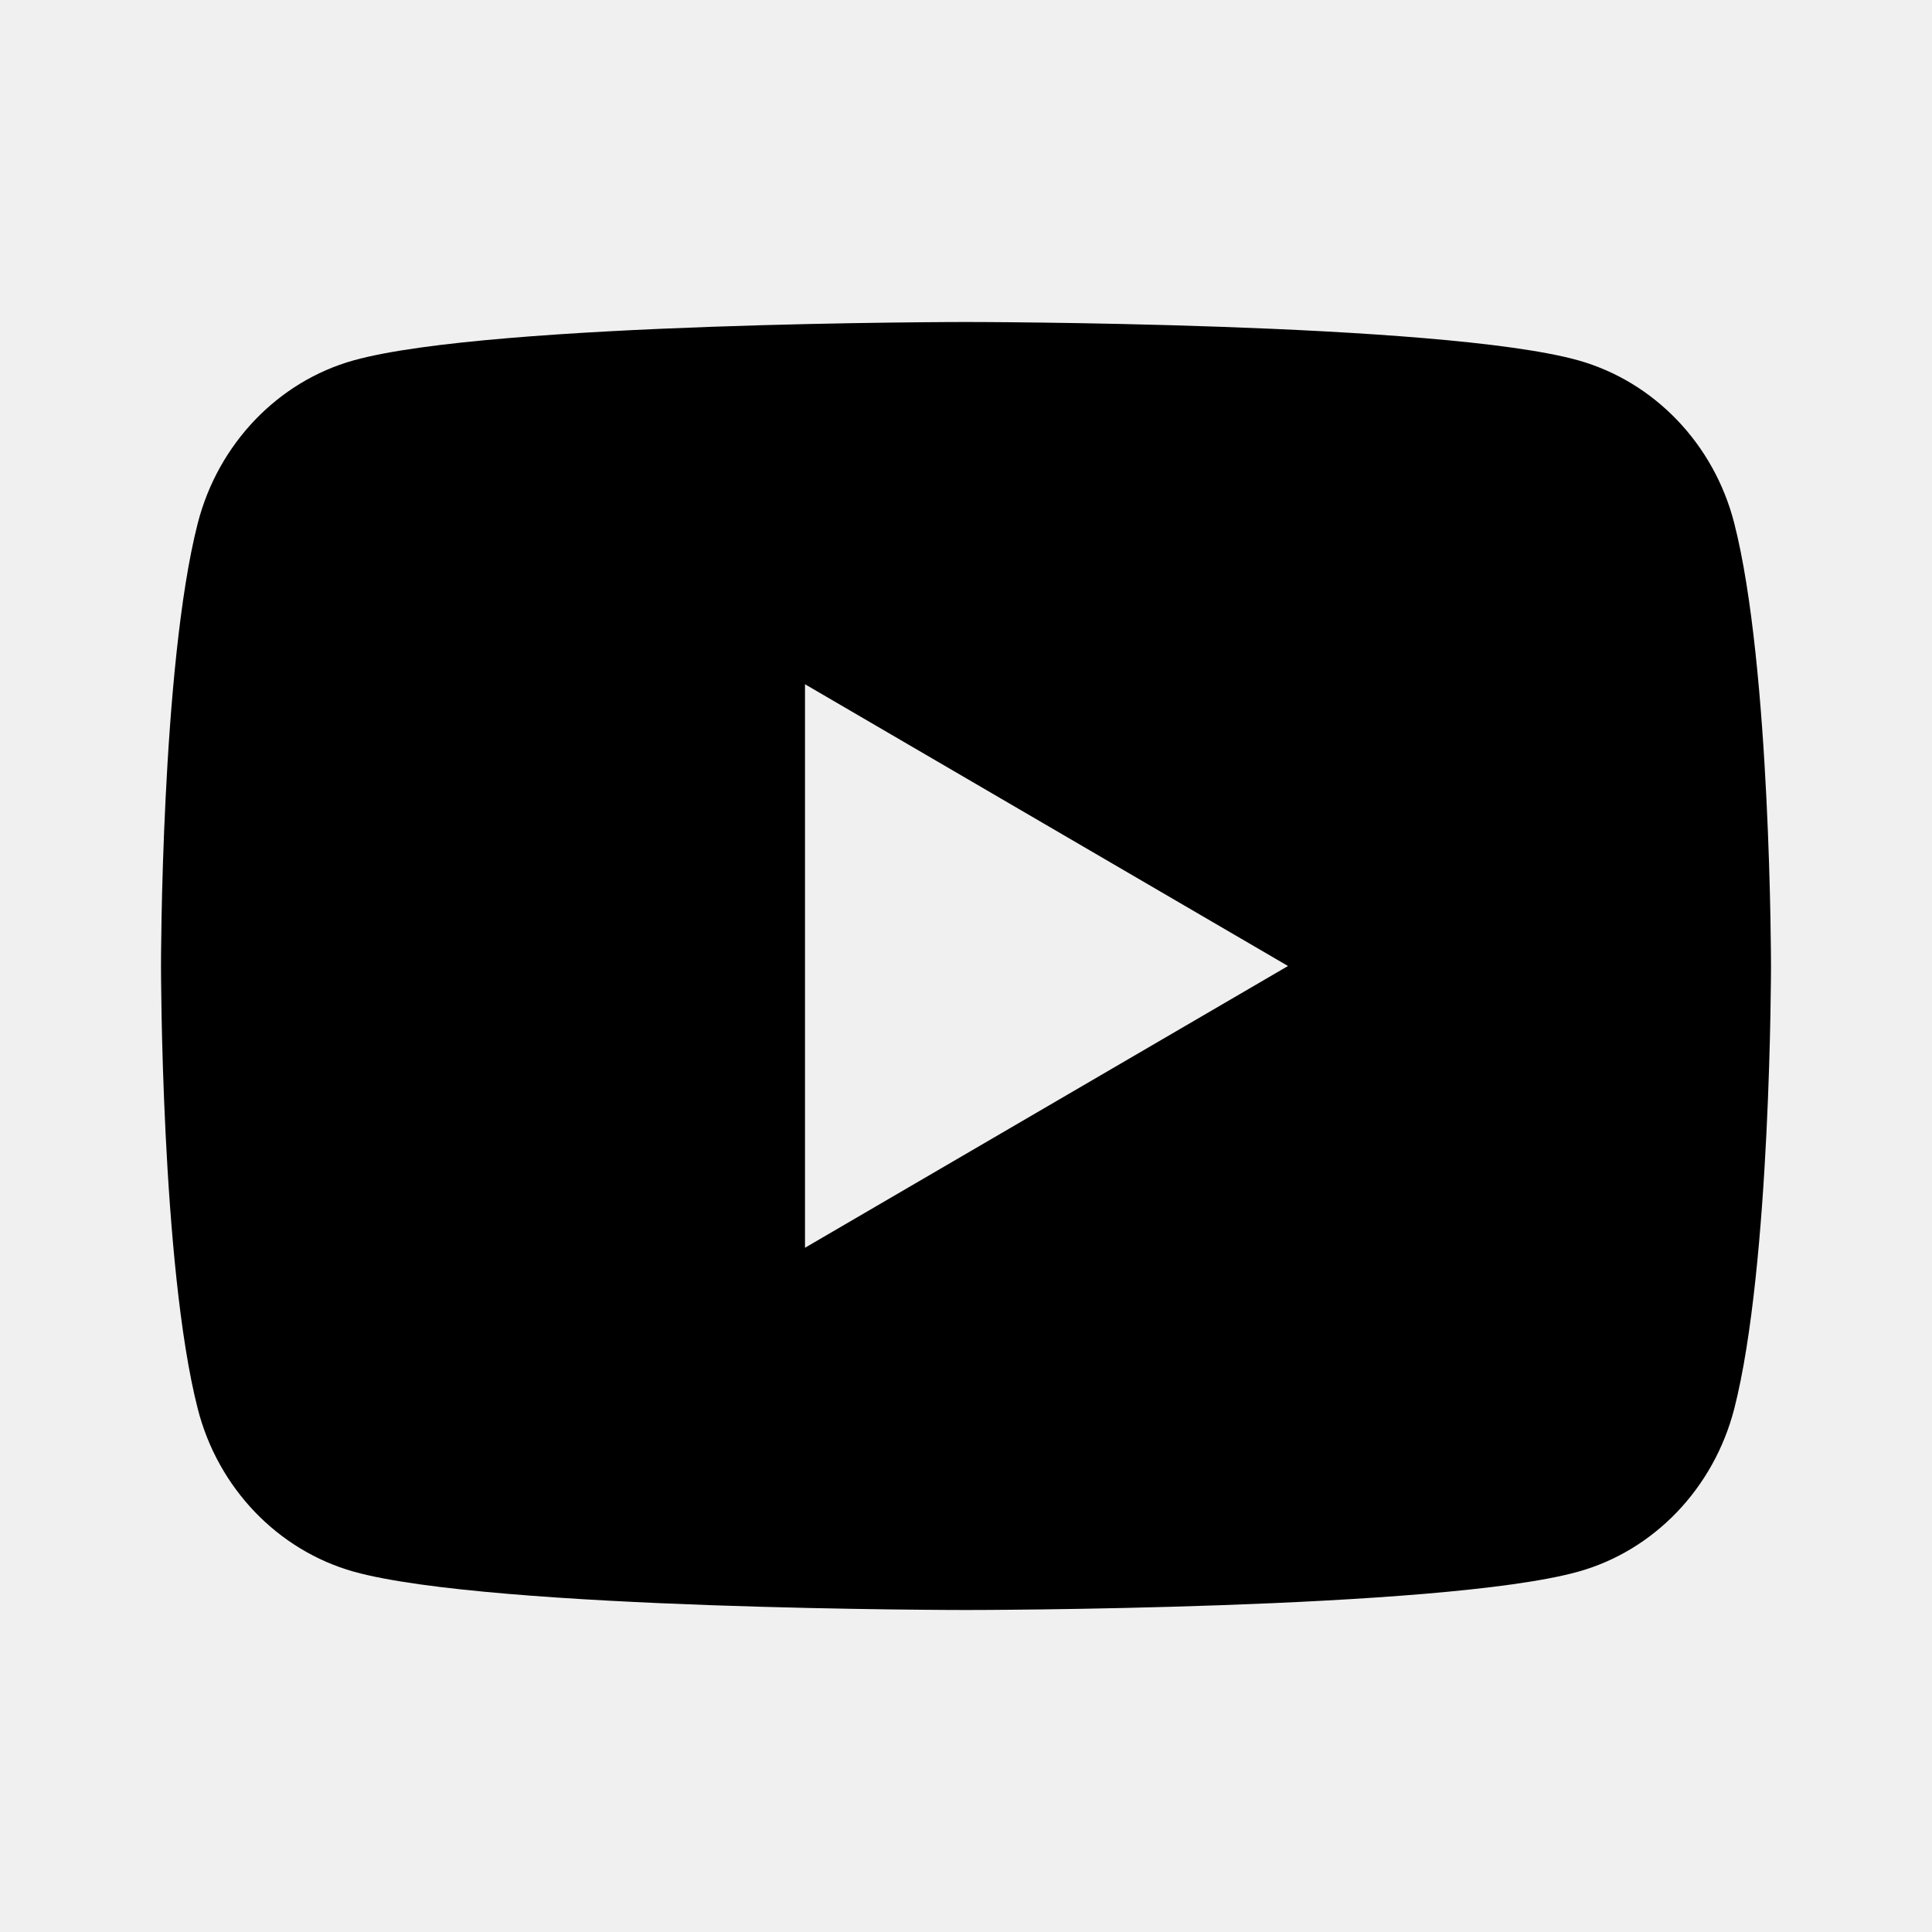
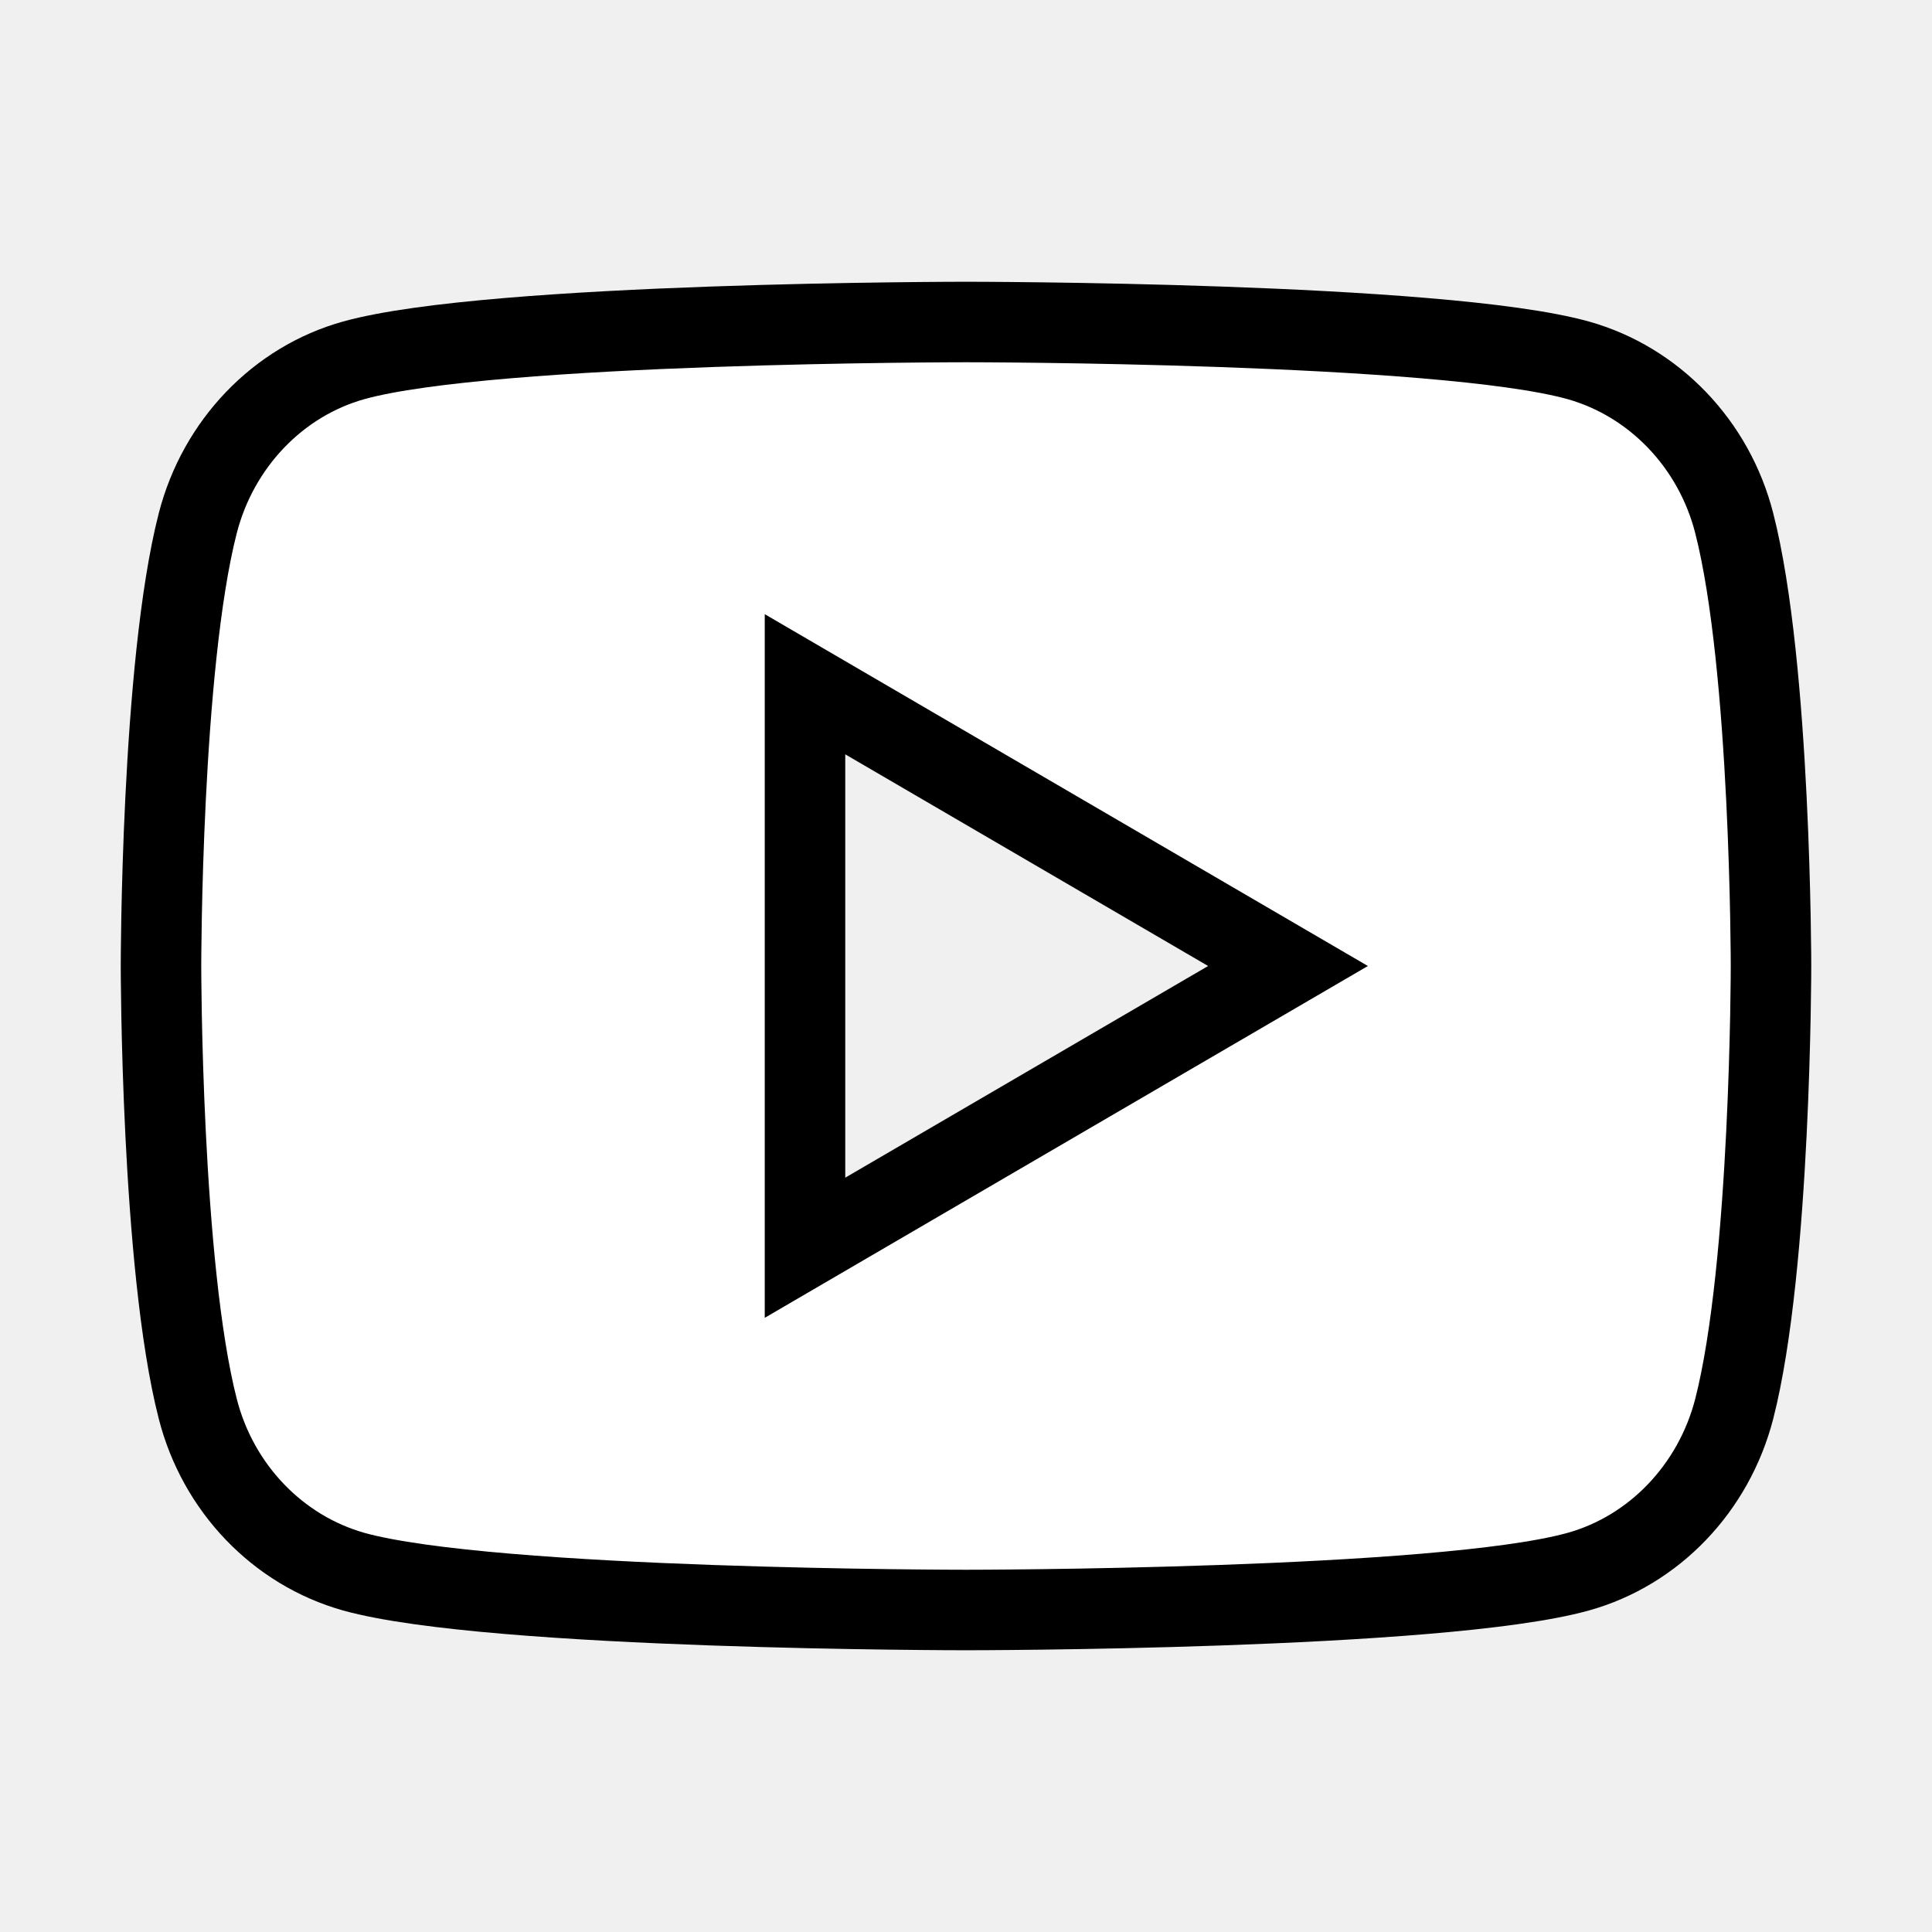
<svg xmlns="http://www.w3.org/2000/svg" fill="currentColor" viewBox="0 0 24 24">
-   <path d="M21.543 6.498C22 8.28 22 12 22 12s0 3.72-.457 5.502c-.254.985-.997 1.76-1.938 2.022C17.896 20 12 20 12 20s-5.893 0-7.605-.476c-.945-.266-1.687-1.04-1.938-2.022C2 15.72 2 12 2 12s0-3.72.457-5.502c.254-.985.997-1.76 1.938-2.022C6.107 4 12 4 12 4s5.896 0 7.605.476c.945.266 1.687 1.04 1.938 2.022zM10 15.5l6-3.5-6-3.5v7z" />
+   <path d="M21.543 6.498C22 8.28 22 12 22 12s0 3.72-.457 5.502c-.254.985-.997 1.76-1.938 2.022C17.896 20 12 20 12 20s-5.893 0-7.605-.476c-.945-.266-1.687-1.04-1.938-2.022C2 15.72 2 12 2 12s0-3.72.457-5.502c.254-.985.997-1.76 1.938-2.022C6.107 4 12 4 12 4s5.896 0 7.605.476c.945.266 1.687 1.04 1.938 2.022zM10 15.5l6-3.5-6-3.5v7z" fill="#fff" stroke="#000" />
</svg>
